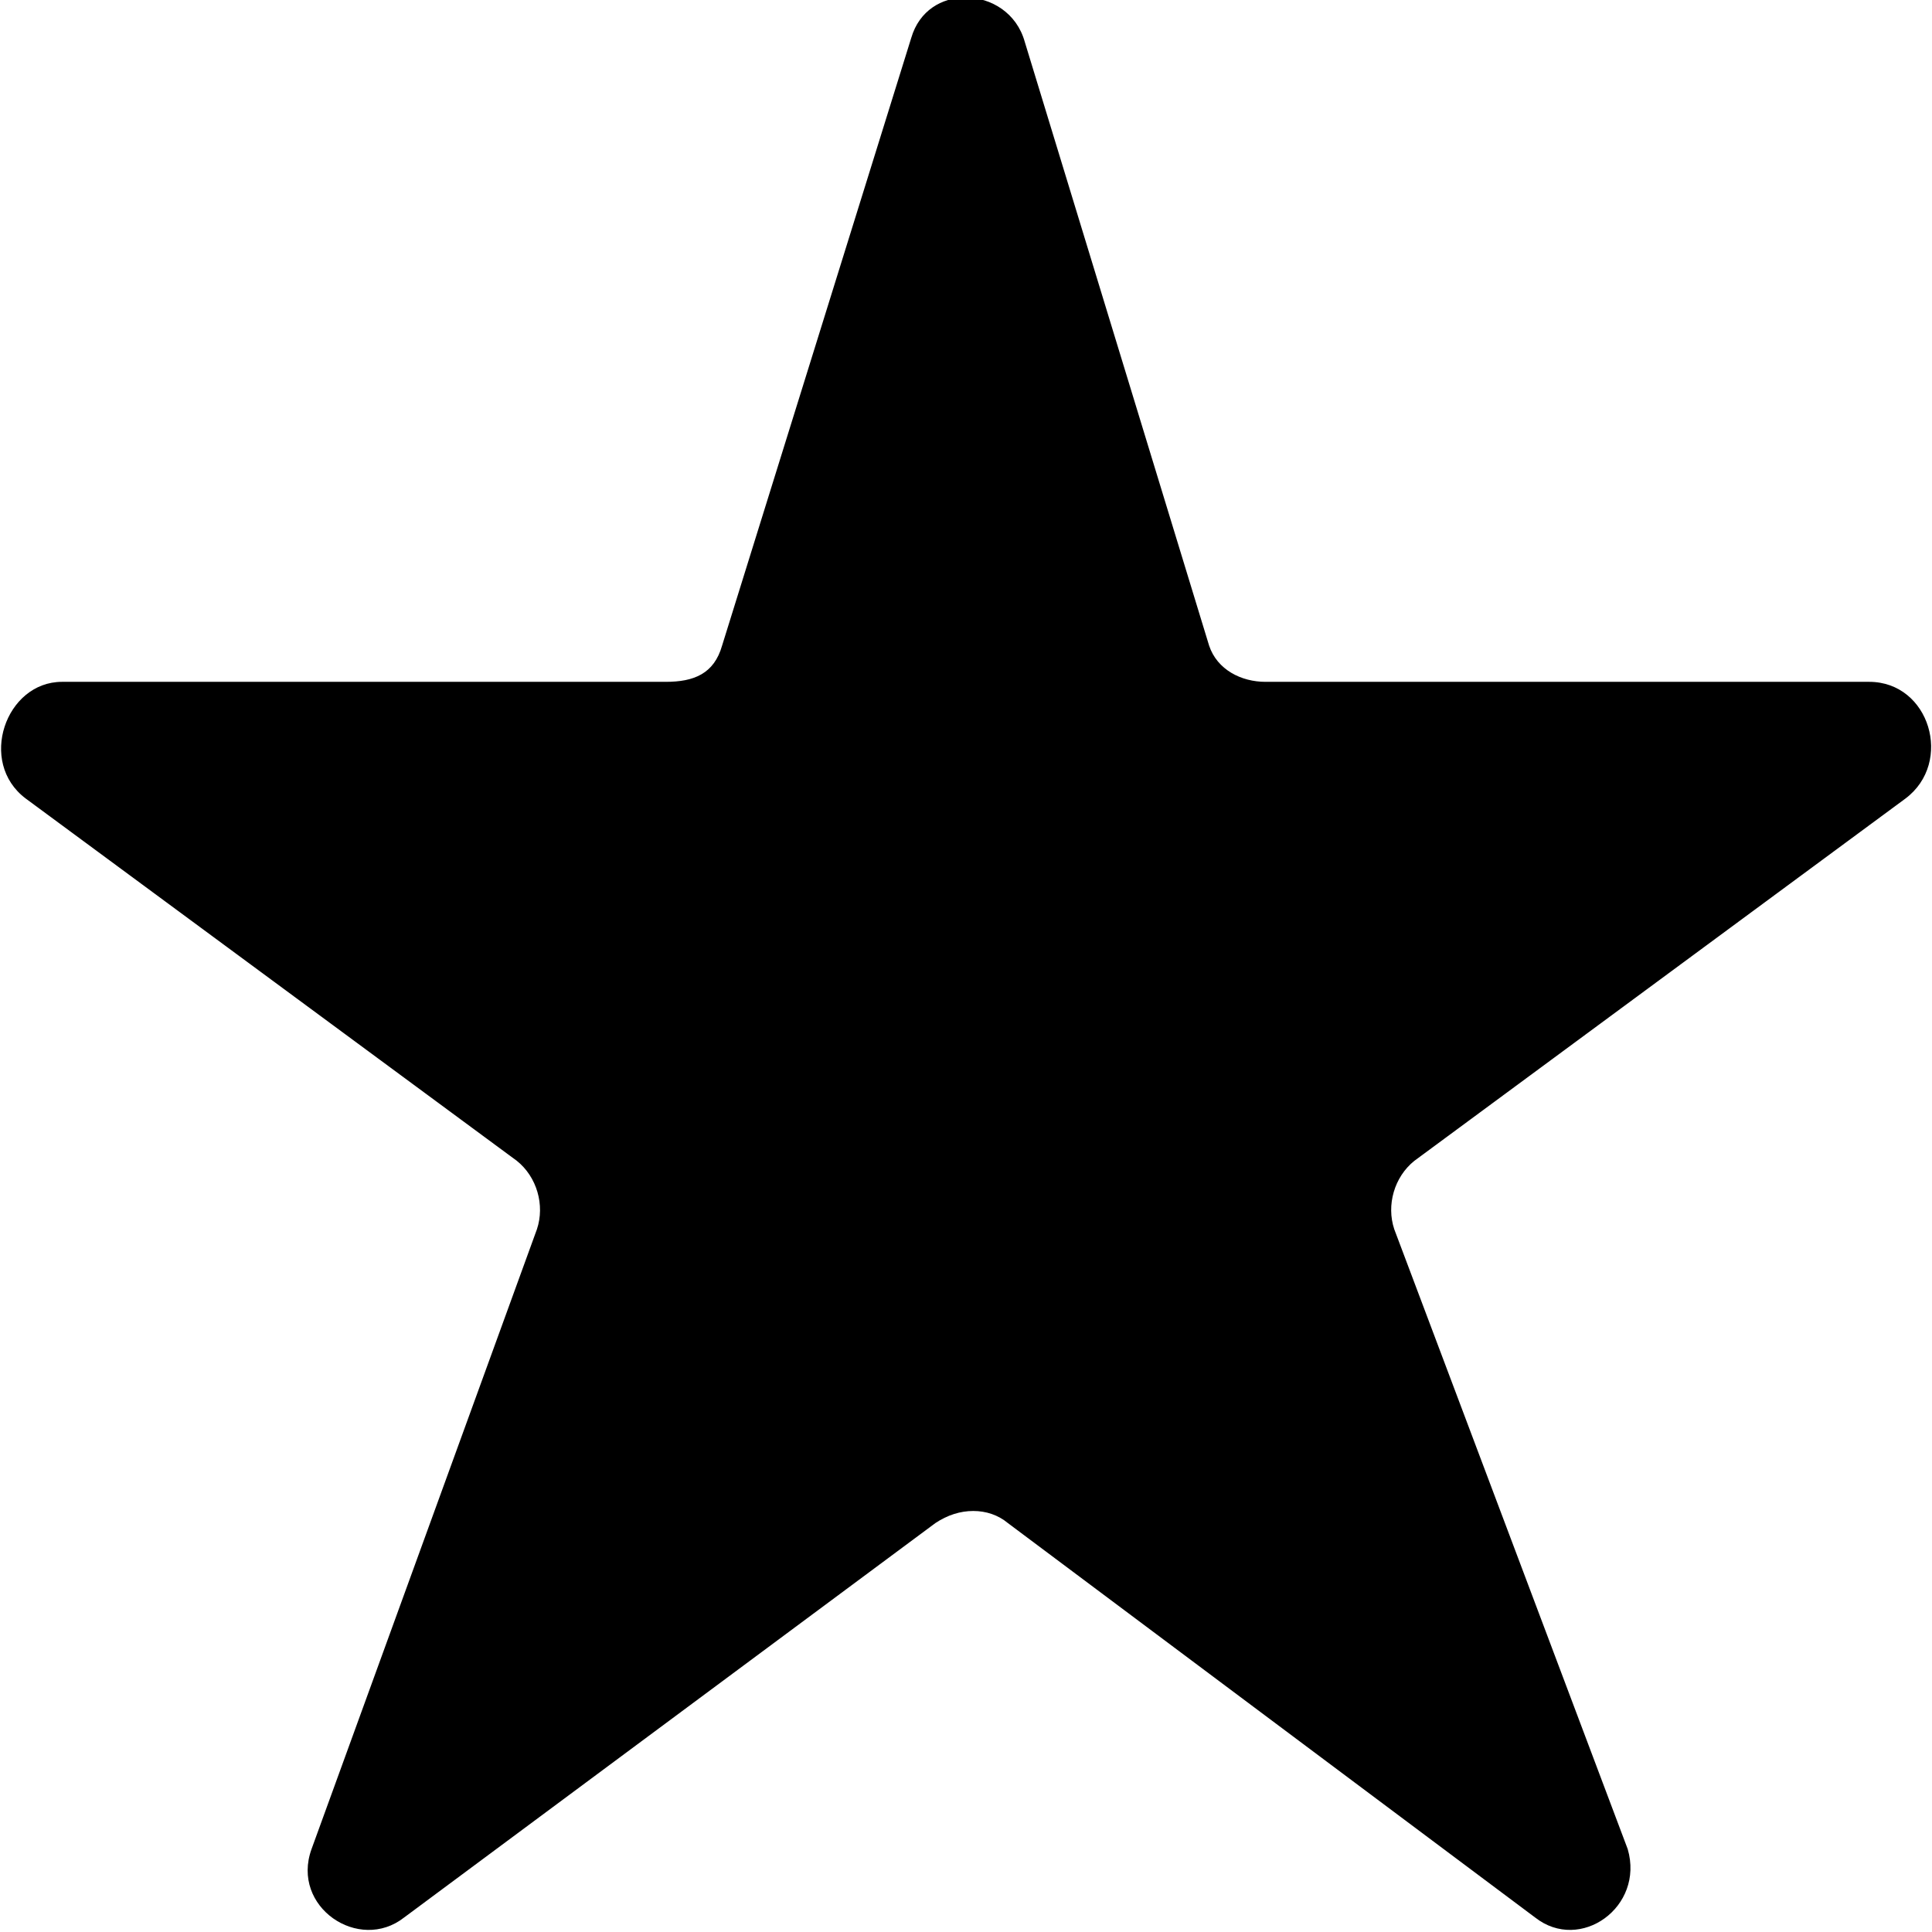
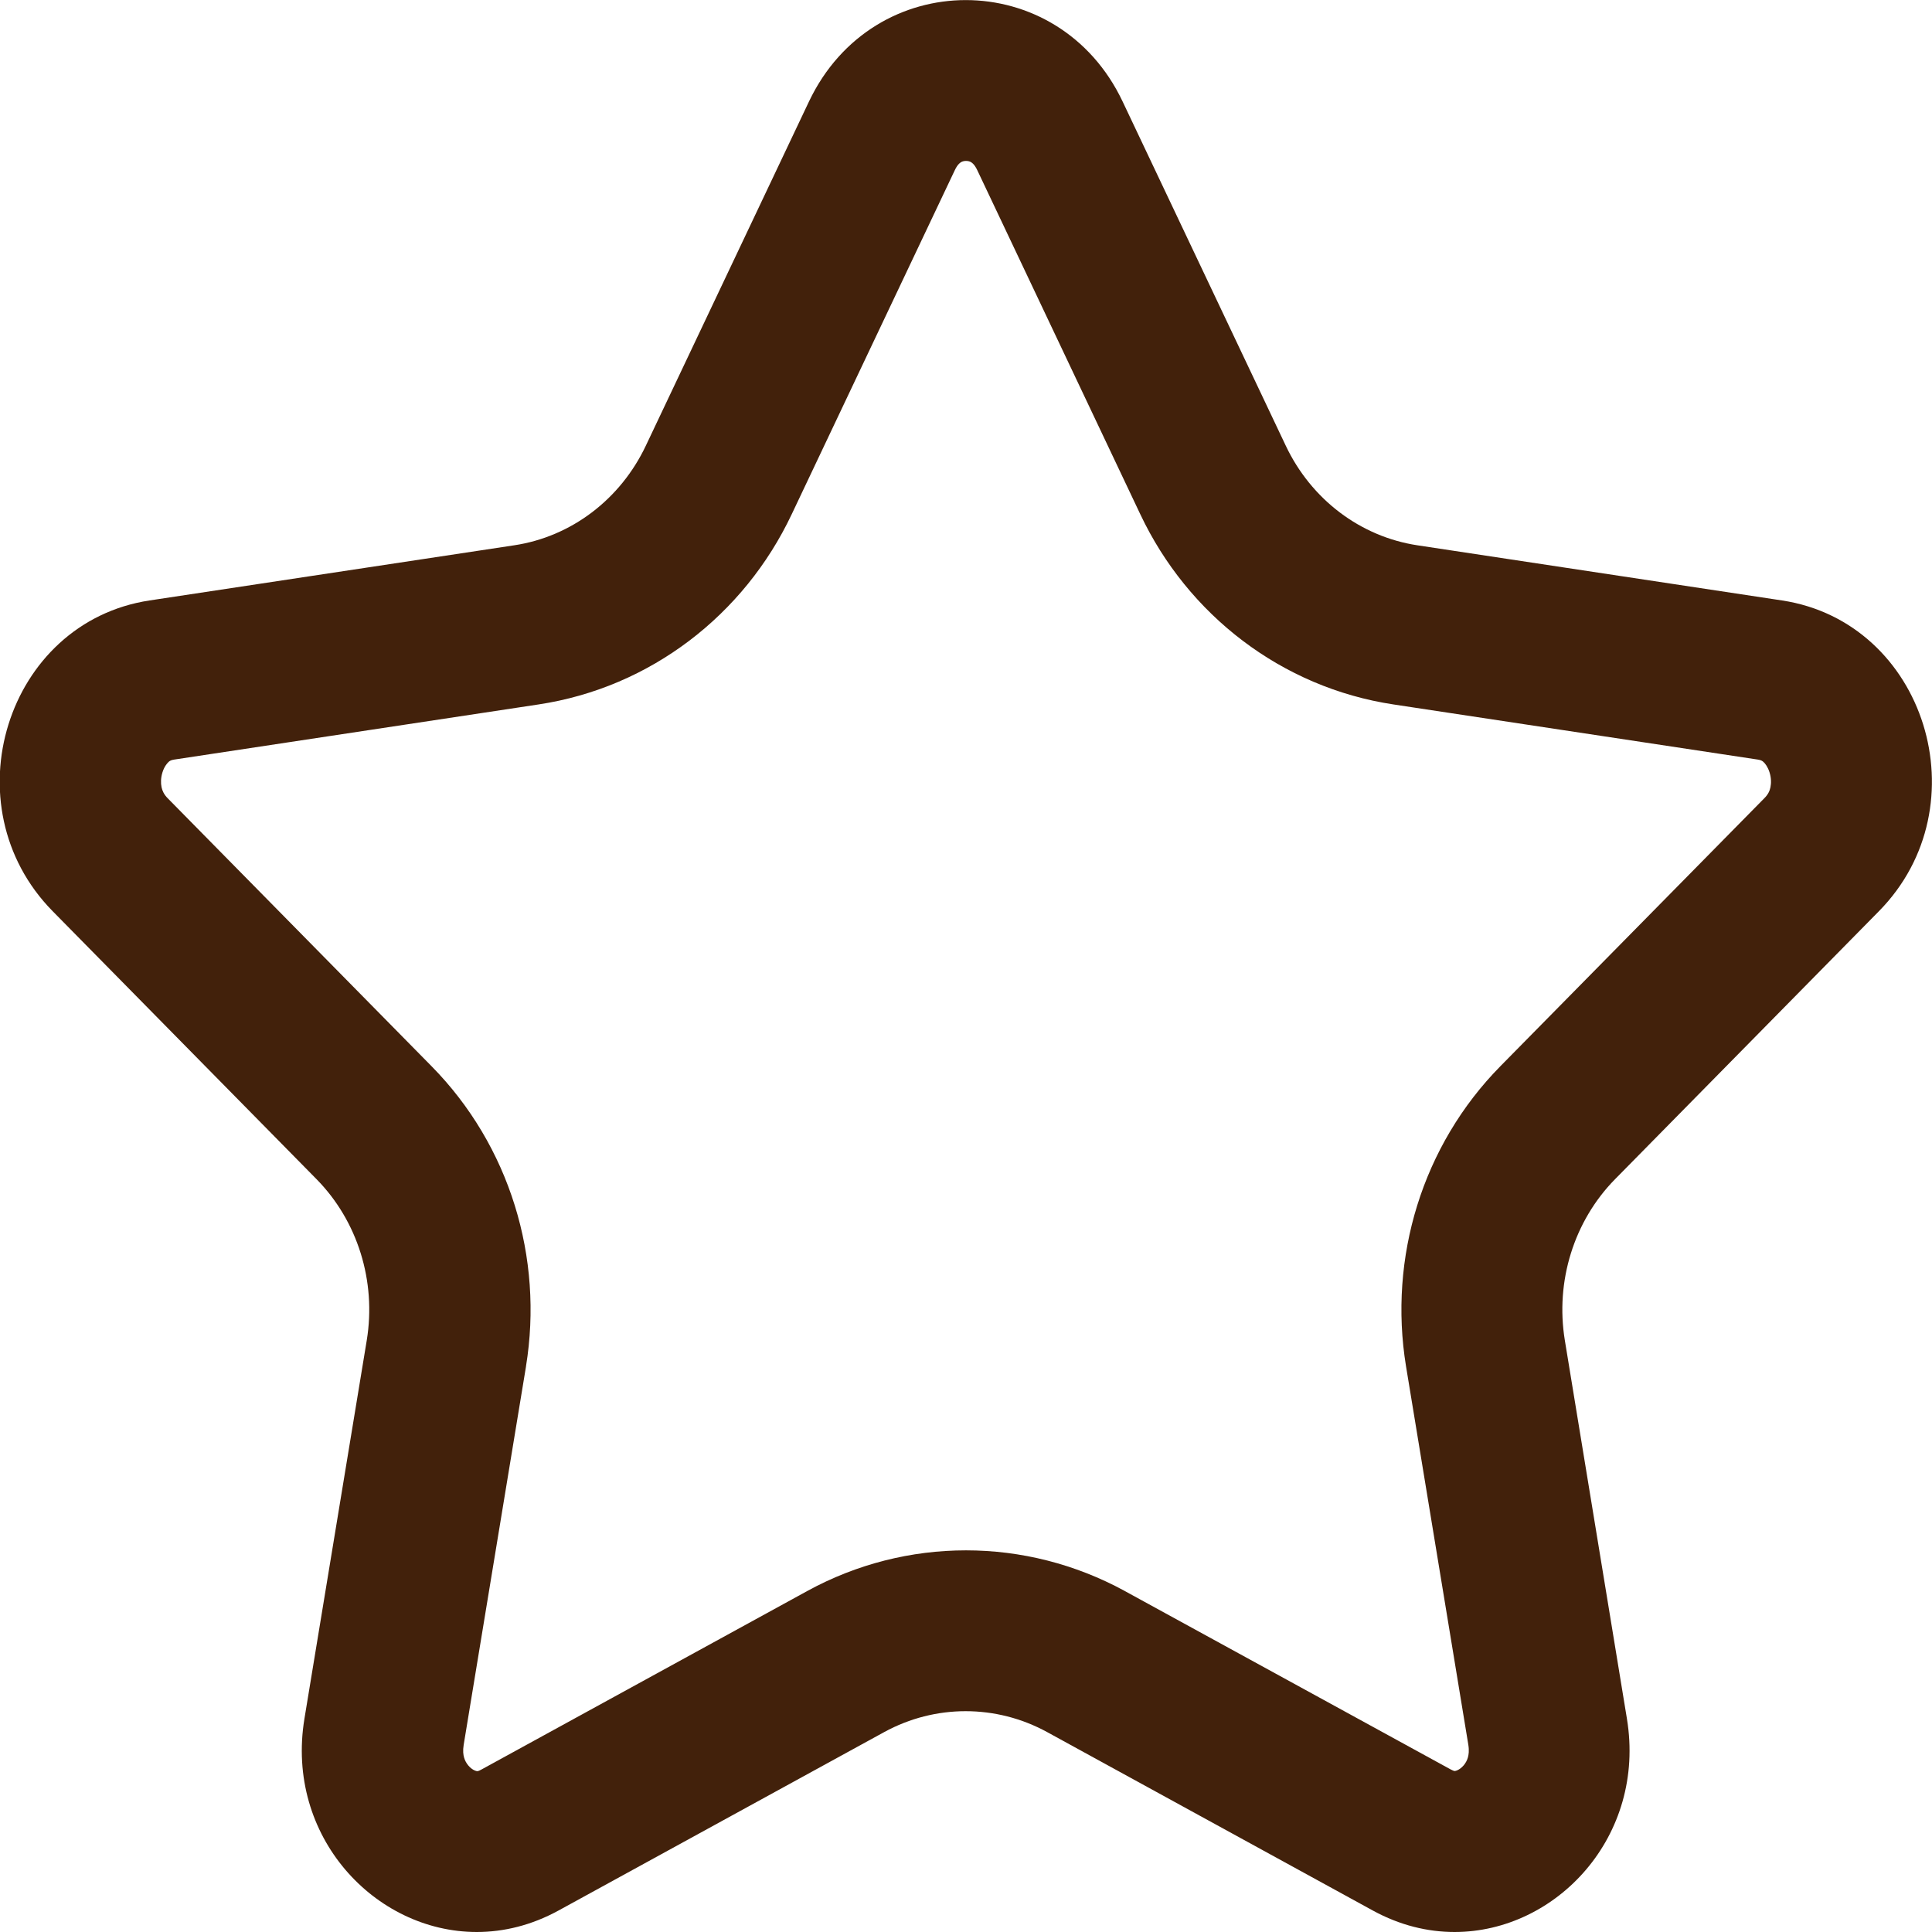
- <svg xmlns="http://www.w3.org/2000/svg" viewBox="0 0 24 24">
-   <path d="m11.99-.03c-.29 0-.57.16-.67.5l-2.35 7.55c-.1.35-.35.45-.7.45h-7.5c-.7 0-1.05 1-.45 1.45l6.1 4.5c.25.2.35.55.25.85l-2.8 7.7c-.26.72.59 1.29 1.15.85l6.6-4.9c.15-.1.31-.15.47-.15s.31.05.43.15l6.55 4.9c.56.44 1.36-.13 1.15-.85l-2.9-7.7c-.1-.3 0-.65.25-.85l6.1-4.5c.6-.45.3-1.45-.45-1.45h-7.5c-.3 0-.6-.15-.7-.45l-2.29-7.5c-.1-.36-.42-.55-.73-.55z" />
+ <svg xmlns="http://www.w3.org/2000/svg" fill="none" height="24" viewBox="0 0 24 24" width="24">
+   <path clip-rule="evenodd" d="m19.439 16.65c-.12-.734.113-1.483.625-2.003l3.277-3.328c1.289-1.309.577-3.59-1.204-3.86l-4.529-.685c-.708-.107-1.32-.57-1.636-1.238l-2.026-4.274c-.398-.841-1.174-1.261-1.949-1.261-.774 0-1.549.42-1.948 1.261l-2.026 4.274c-.316.668-.928 1.132-1.636 1.238l-4.529.685c-1.781.27-2.492 2.551-1.204 3.86l3.277 3.328c.512.52.745 1.268.625 2.003l-.774 4.699c-.241 1.463.875 2.651 2.141 2.651.334 0 .678-.083 1.012-.265l4.05-2.219c.317-.173.664-.259 1.01-.259.348 0 .695.086 1.012.259l4.05 2.219c.334.182.678.265 1.012.265 1.266 0 2.382-1.188 2.141-2.651zm-1.419 5.33c.024.013.038.017.043.019.006.001.008.001.009.001.002 0 .054-.005.111-.071.024-.029.042-.062.052-.098.009-.033.017-.083.005-.157l-.774-4.702c-.22-1.347.201-2.742 1.174-3.729-0.0 0.0 0-0 0 0 0-0.0.001-.001.001-.001l3.276-3.326c.047-.047.067-.091.076-.136.011-.052.01-.118-.011-.185-.021-.067-.053-.109-.075-.129-.014-.013-.03-.024-.069-.03l-4.527-.685c-1.391-.21-2.555-1.113-3.145-2.361-0-.001-0-.001-.001-.002l-2.024-4.272c-.019-.041-.037-.064-.048-.076-.011-.012-.021-.02-.028-.024-.015-.01-.038-.017-.065-.017-.026 0-.048.007-.064.017-.008.005-.017.012-.028.024-.011.012-.029.035-.048.076l-2.025 4.272c-0.0.001-0.0.001-.001.002-.59 1.248-1.754 2.151-3.145 2.361l-4.527.685c-.039.006-.055.017-.069.03-.021.02-.054.061-.075.129-.021.067-.022.133-.011.185.01.044.029.088.076.136-0-0.0 0.0 0 0 0l3.276 3.327c-0-0.0 0.0 0 0 0 0.0 0.0.001.001.001.001.973.987 1.394 2.382 1.174 3.729l-0.0.003-.774 4.699c-.012.074-.005.124.005.158.01.036.028.069.052.098.056.066.108.071.111.071.001 0 .003 0 .009-.001.006-.001.02-.006.043-.019-0 0 0 0 0 0l4.052-2.22c.611-.334 1.288-.503 1.968-.503.681 0 1.357.17 1.969.503l.003.002z" fill="#42210b" fill-rule="evenodd" />
</svg>
